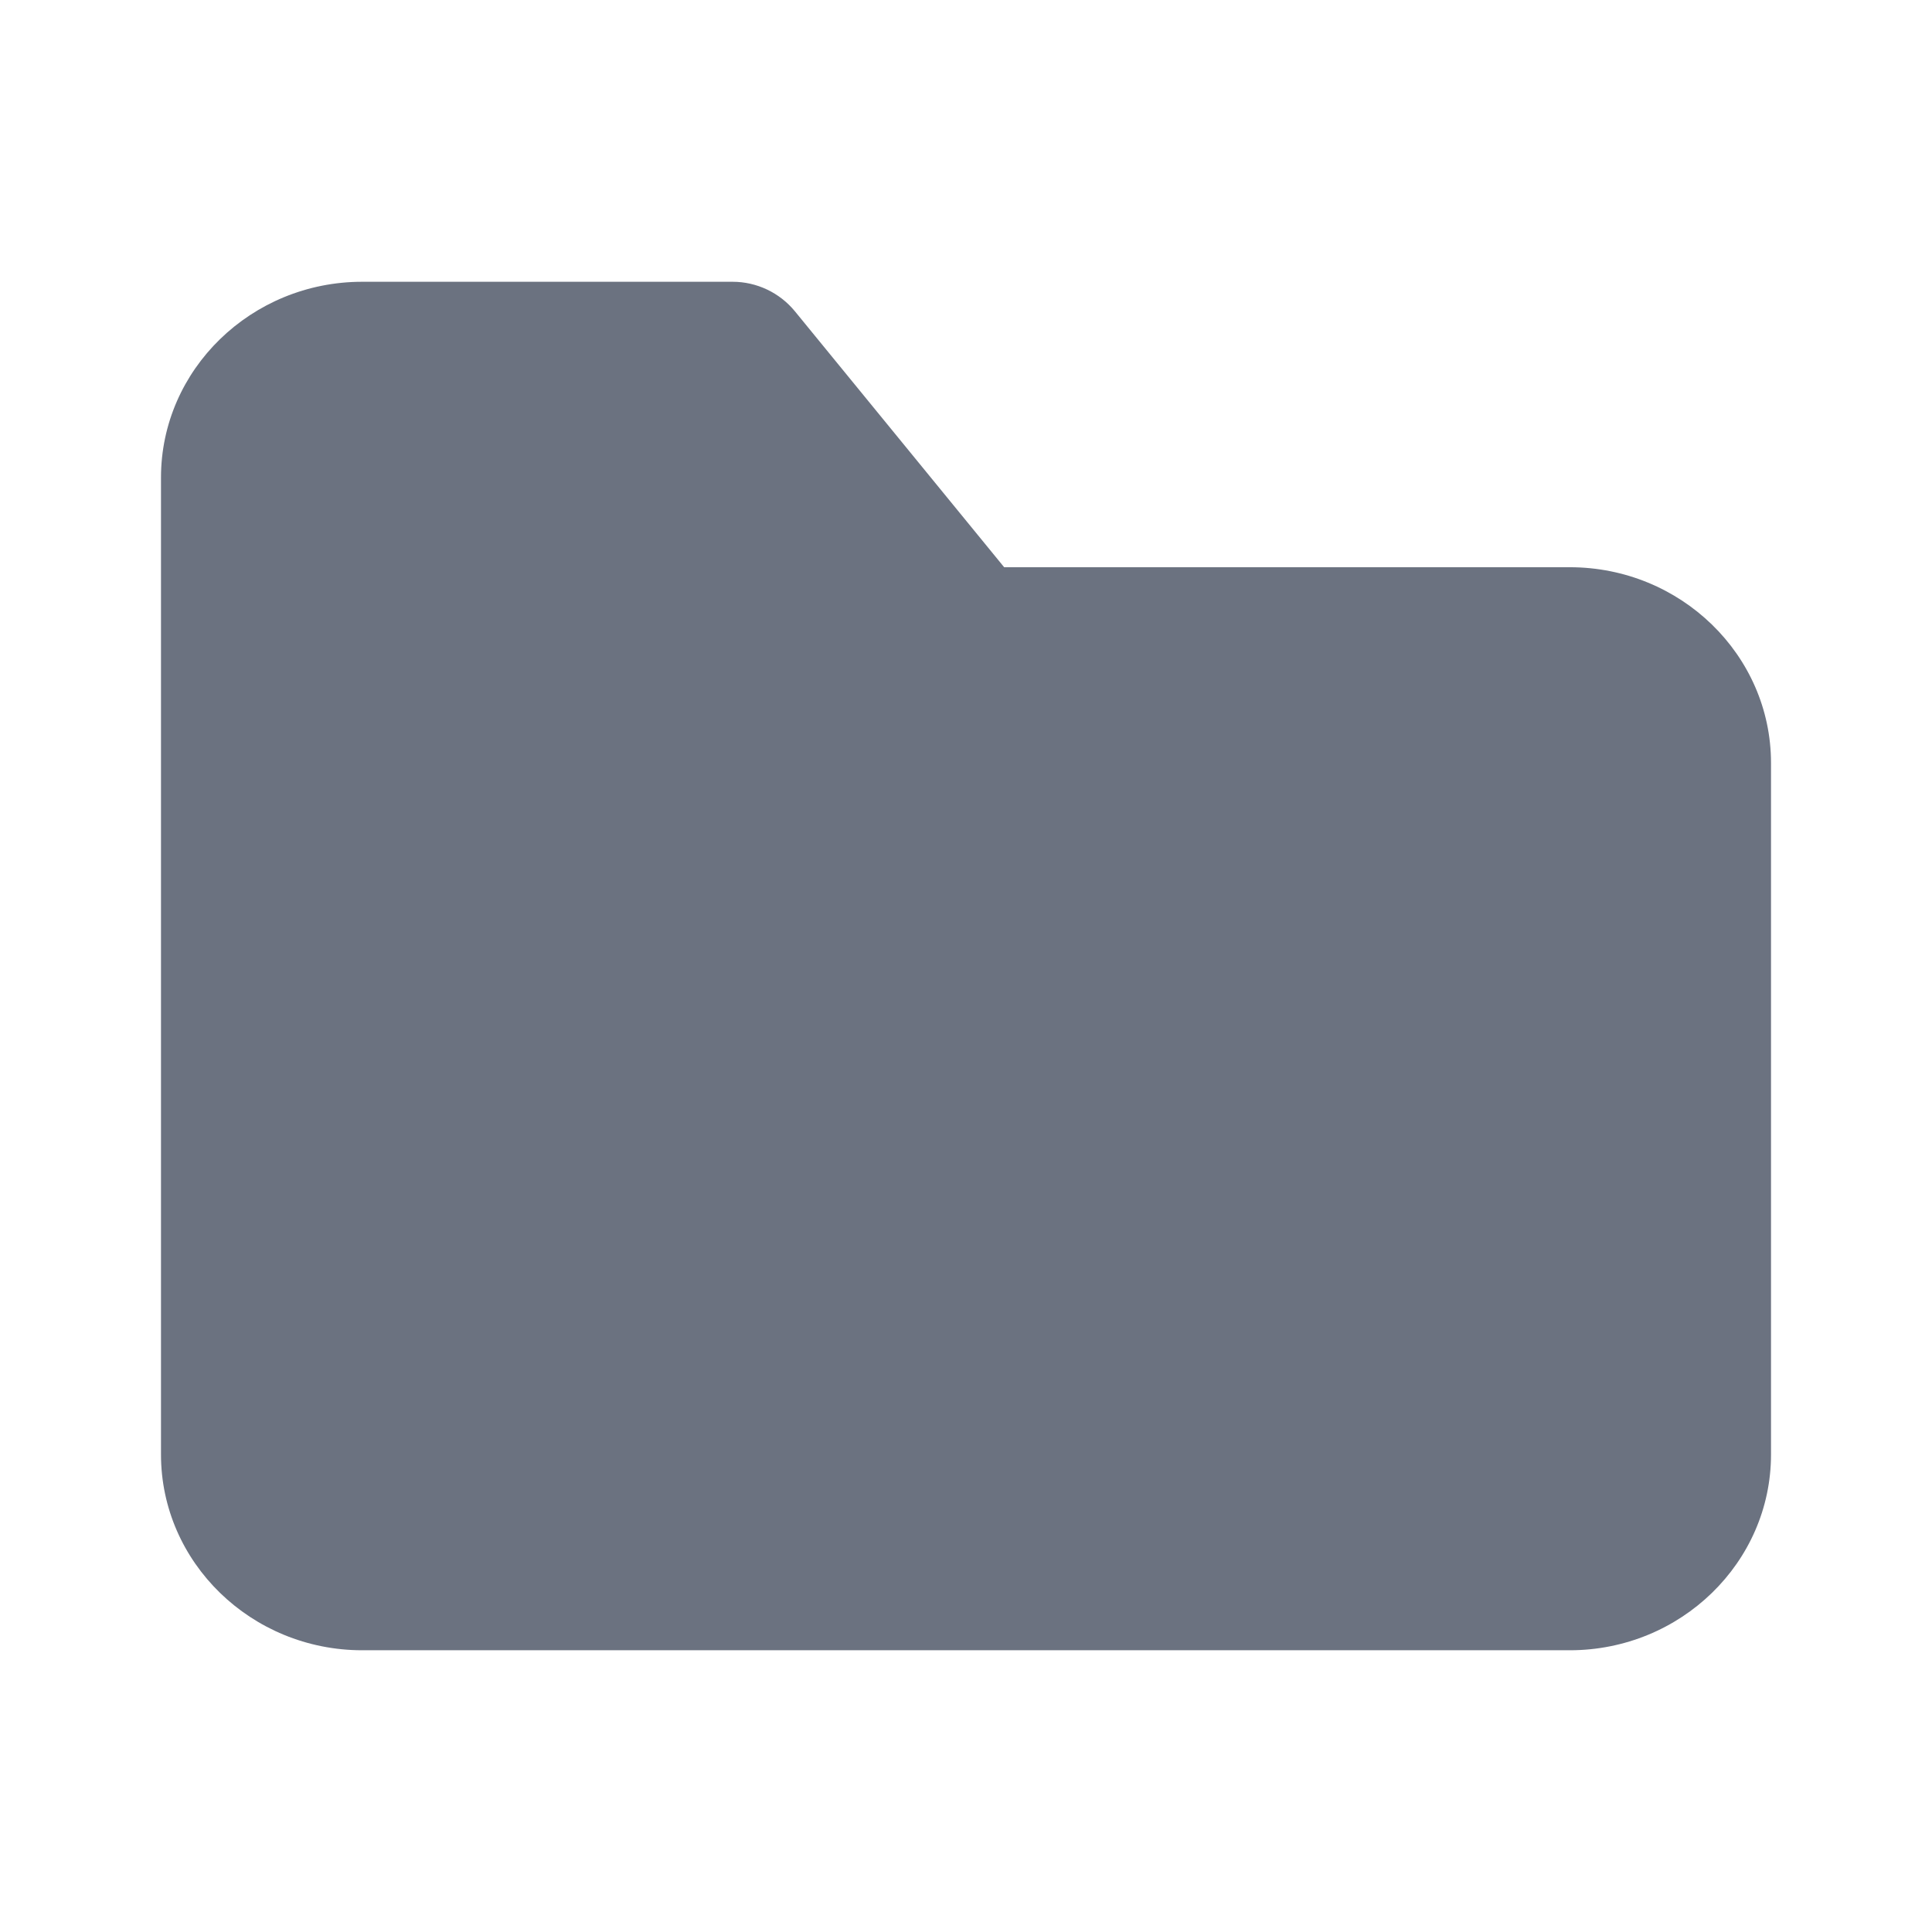
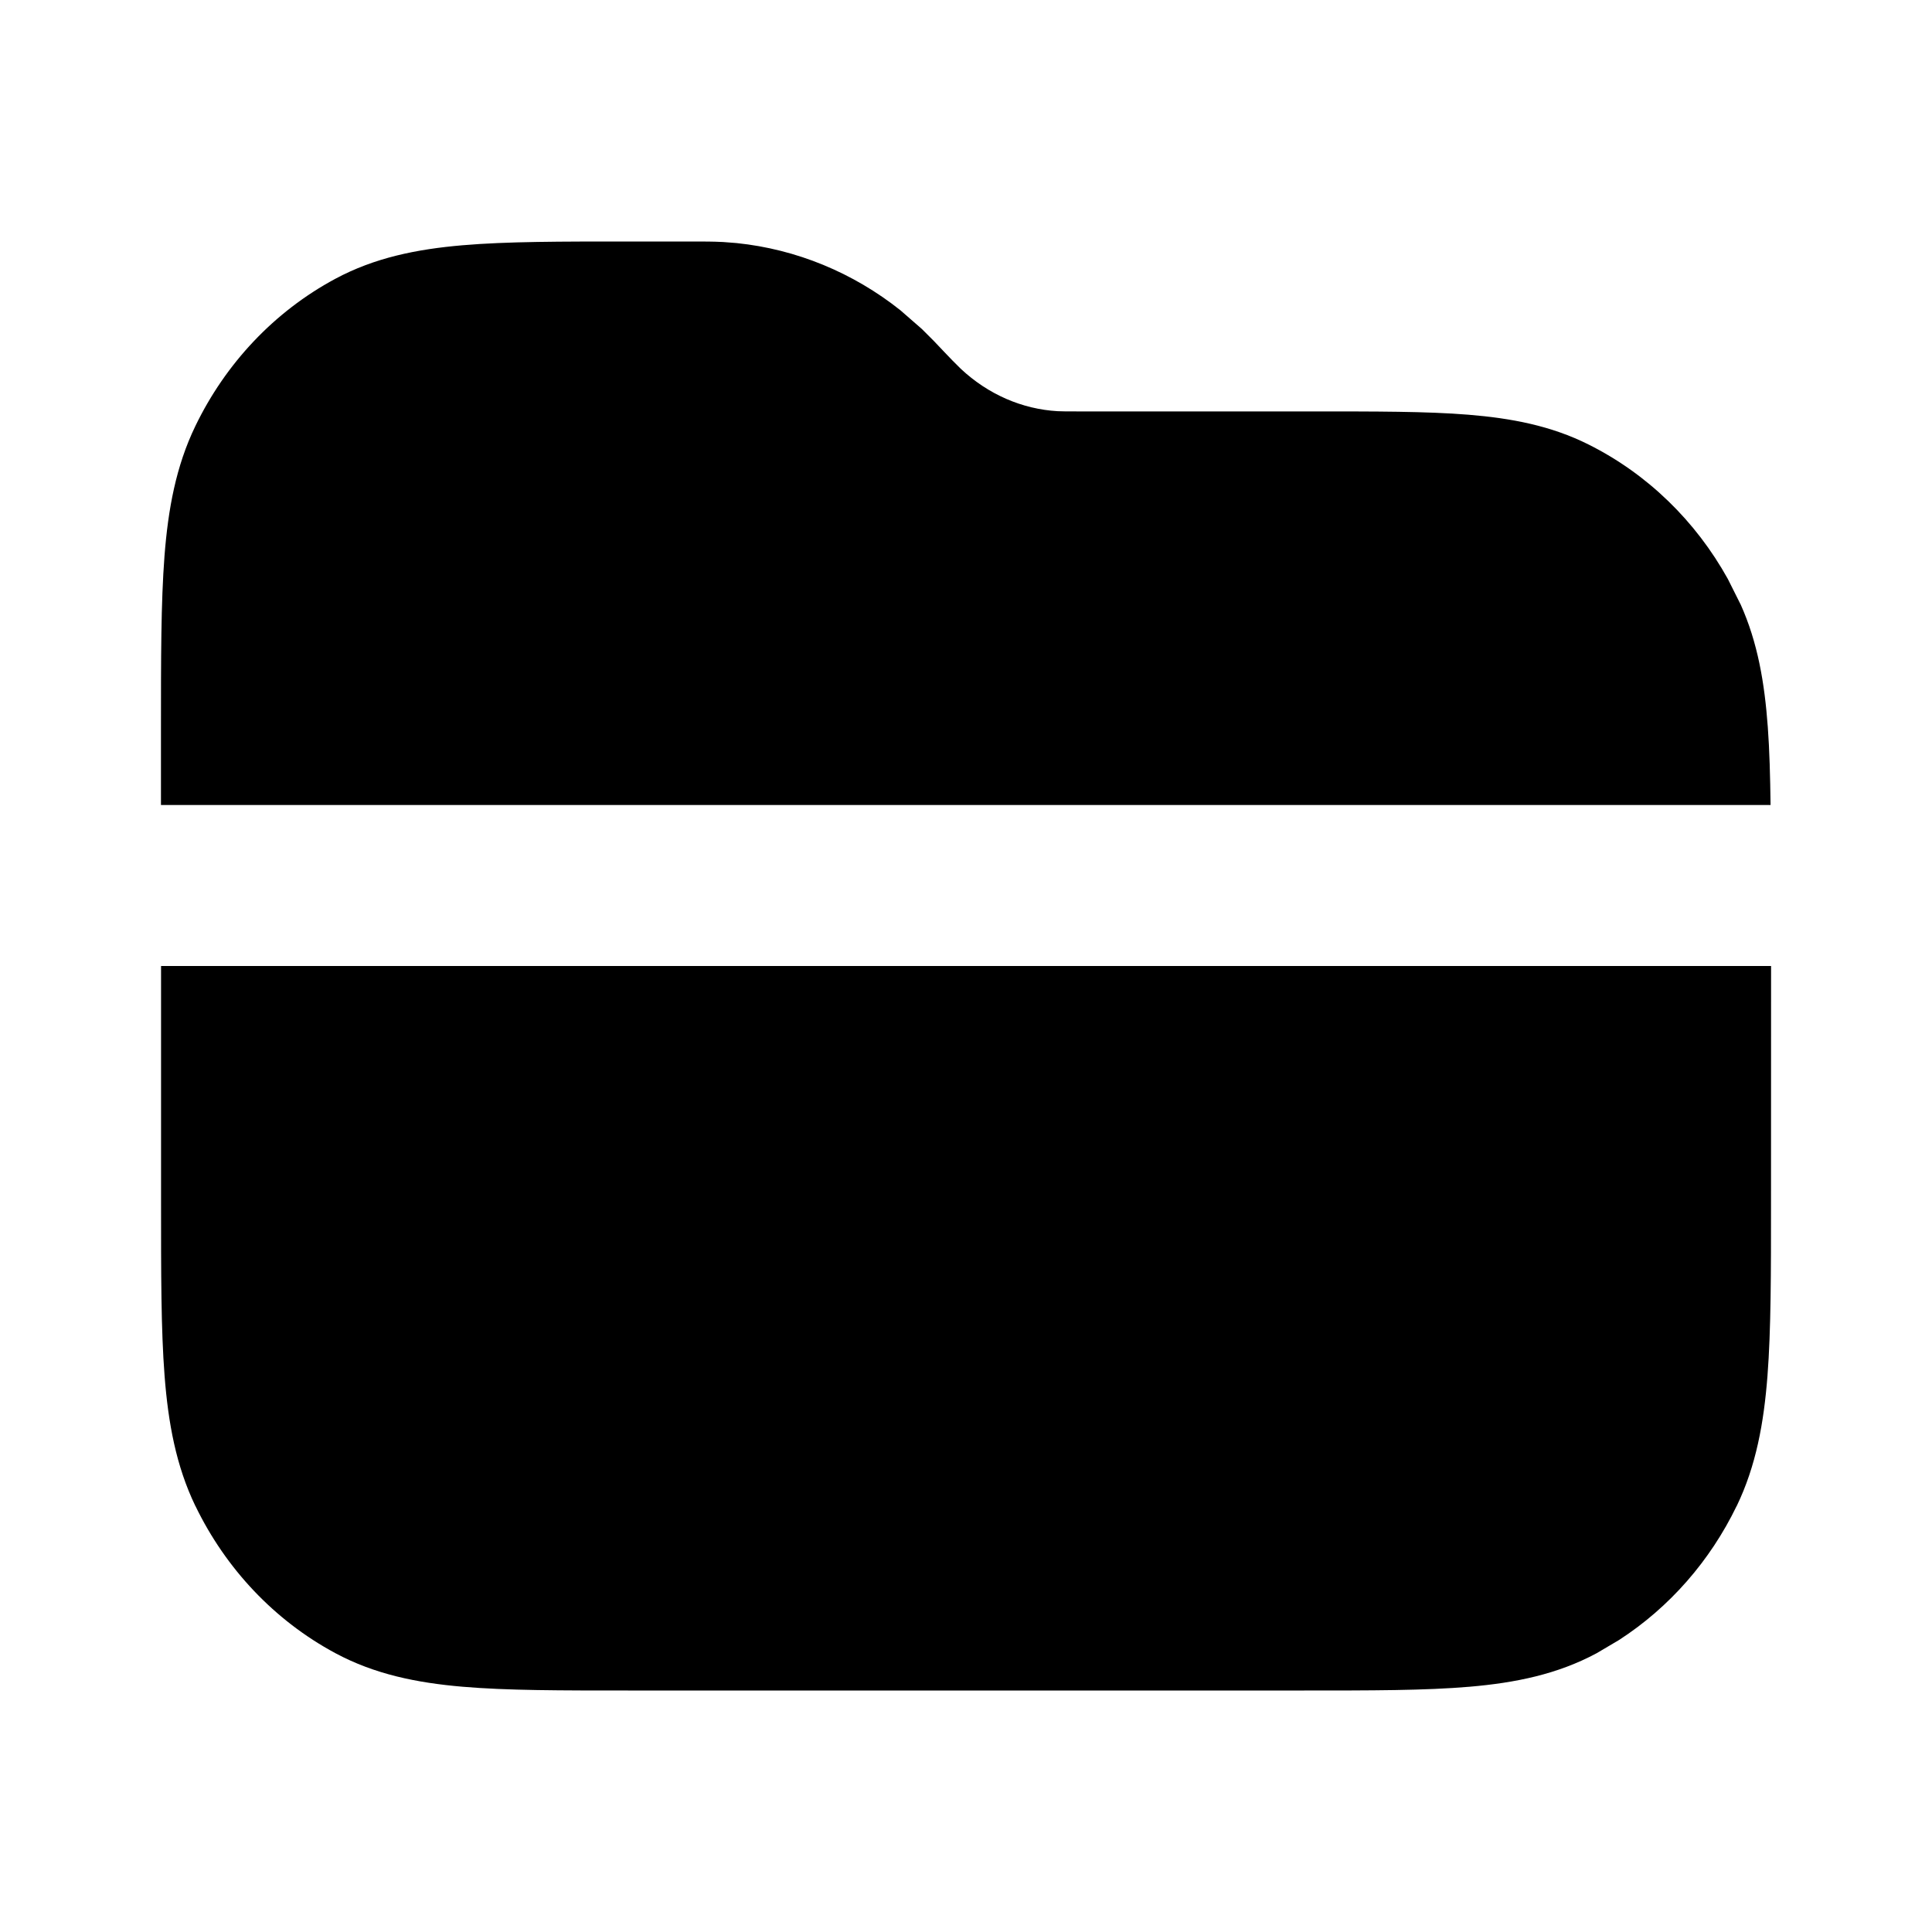
<svg xmlns="http://www.w3.org/2000/svg" fill="none" height="64" viewBox="0 0 64 64" width="64">
-   <path clip-rule="evenodd" d="m52 54.667h-40c-3.675 0-6.667-2.909-6.667-6.485v-32.363c0-3.576 2.992-6.485 6.667-6.485h12.269c.797 0 1.557.36 2.064.979l6.931 8.477h18.736c3.675 0 6.667 2.909 6.667 6.485v22.907c0 3.576-2.992 6.485-6.667 6.485z" fill="#6b7280" fill-rule="evenodd" />
+   <path d="m58.667 39.831c0 2.321.001 4.213-.117 5.747-.121 1.562-.378 2.979-1.018 4.308l-.003.002c-.879 1.816-2.223 3.357-3.898 4.44l-.736.435c-1.305.702-2.7.982-4.209 1.112-1.474.127-3.29.125-5.484.125h-22.4c-2.193 0-4.008.002-5.482-.125-1.51-.13-2.905-.411-4.211-1.112-2.017-1.083-3.631-2.799-4.635-4.875l-.003-.002c-.64-1.329-.898-2.746-1.019-4.308-.119-1.534-.117-3.426-.117-5.747v-7.831h53.334zm-35.769-31.831c.42 0 .725-0 1.026.016h.016l.461.036c1.986.204 3.863.983 5.427 2.227l.698.609.016.014.013.013c.251.244.496.496.734.753.175.188.356.37.539.549.908.852 2.04 1.337 3.206 1.404.128.006.276.008.734.008h7.716c2.063 0 3.77-.004 5.159.109 1.422.116 2.739.364 3.984.989 1.954.978 3.548 2.539 4.609 4.45l.422.842.002.002c.567 1.263.794 2.599.901 4.068.056.762.079 1.619.091 2.578h-53.32v-2.498c0-2.322-.001-4.216.117-5.75.121-1.56.38-2.975 1.021-4.302 1.003-2.078 2.616-3.795 4.635-4.88 1.306-.702 2.701-.982 4.211-1.112 1.474-.127 3.289-.125 5.482-.125z" fill="#000" />
</svg>
